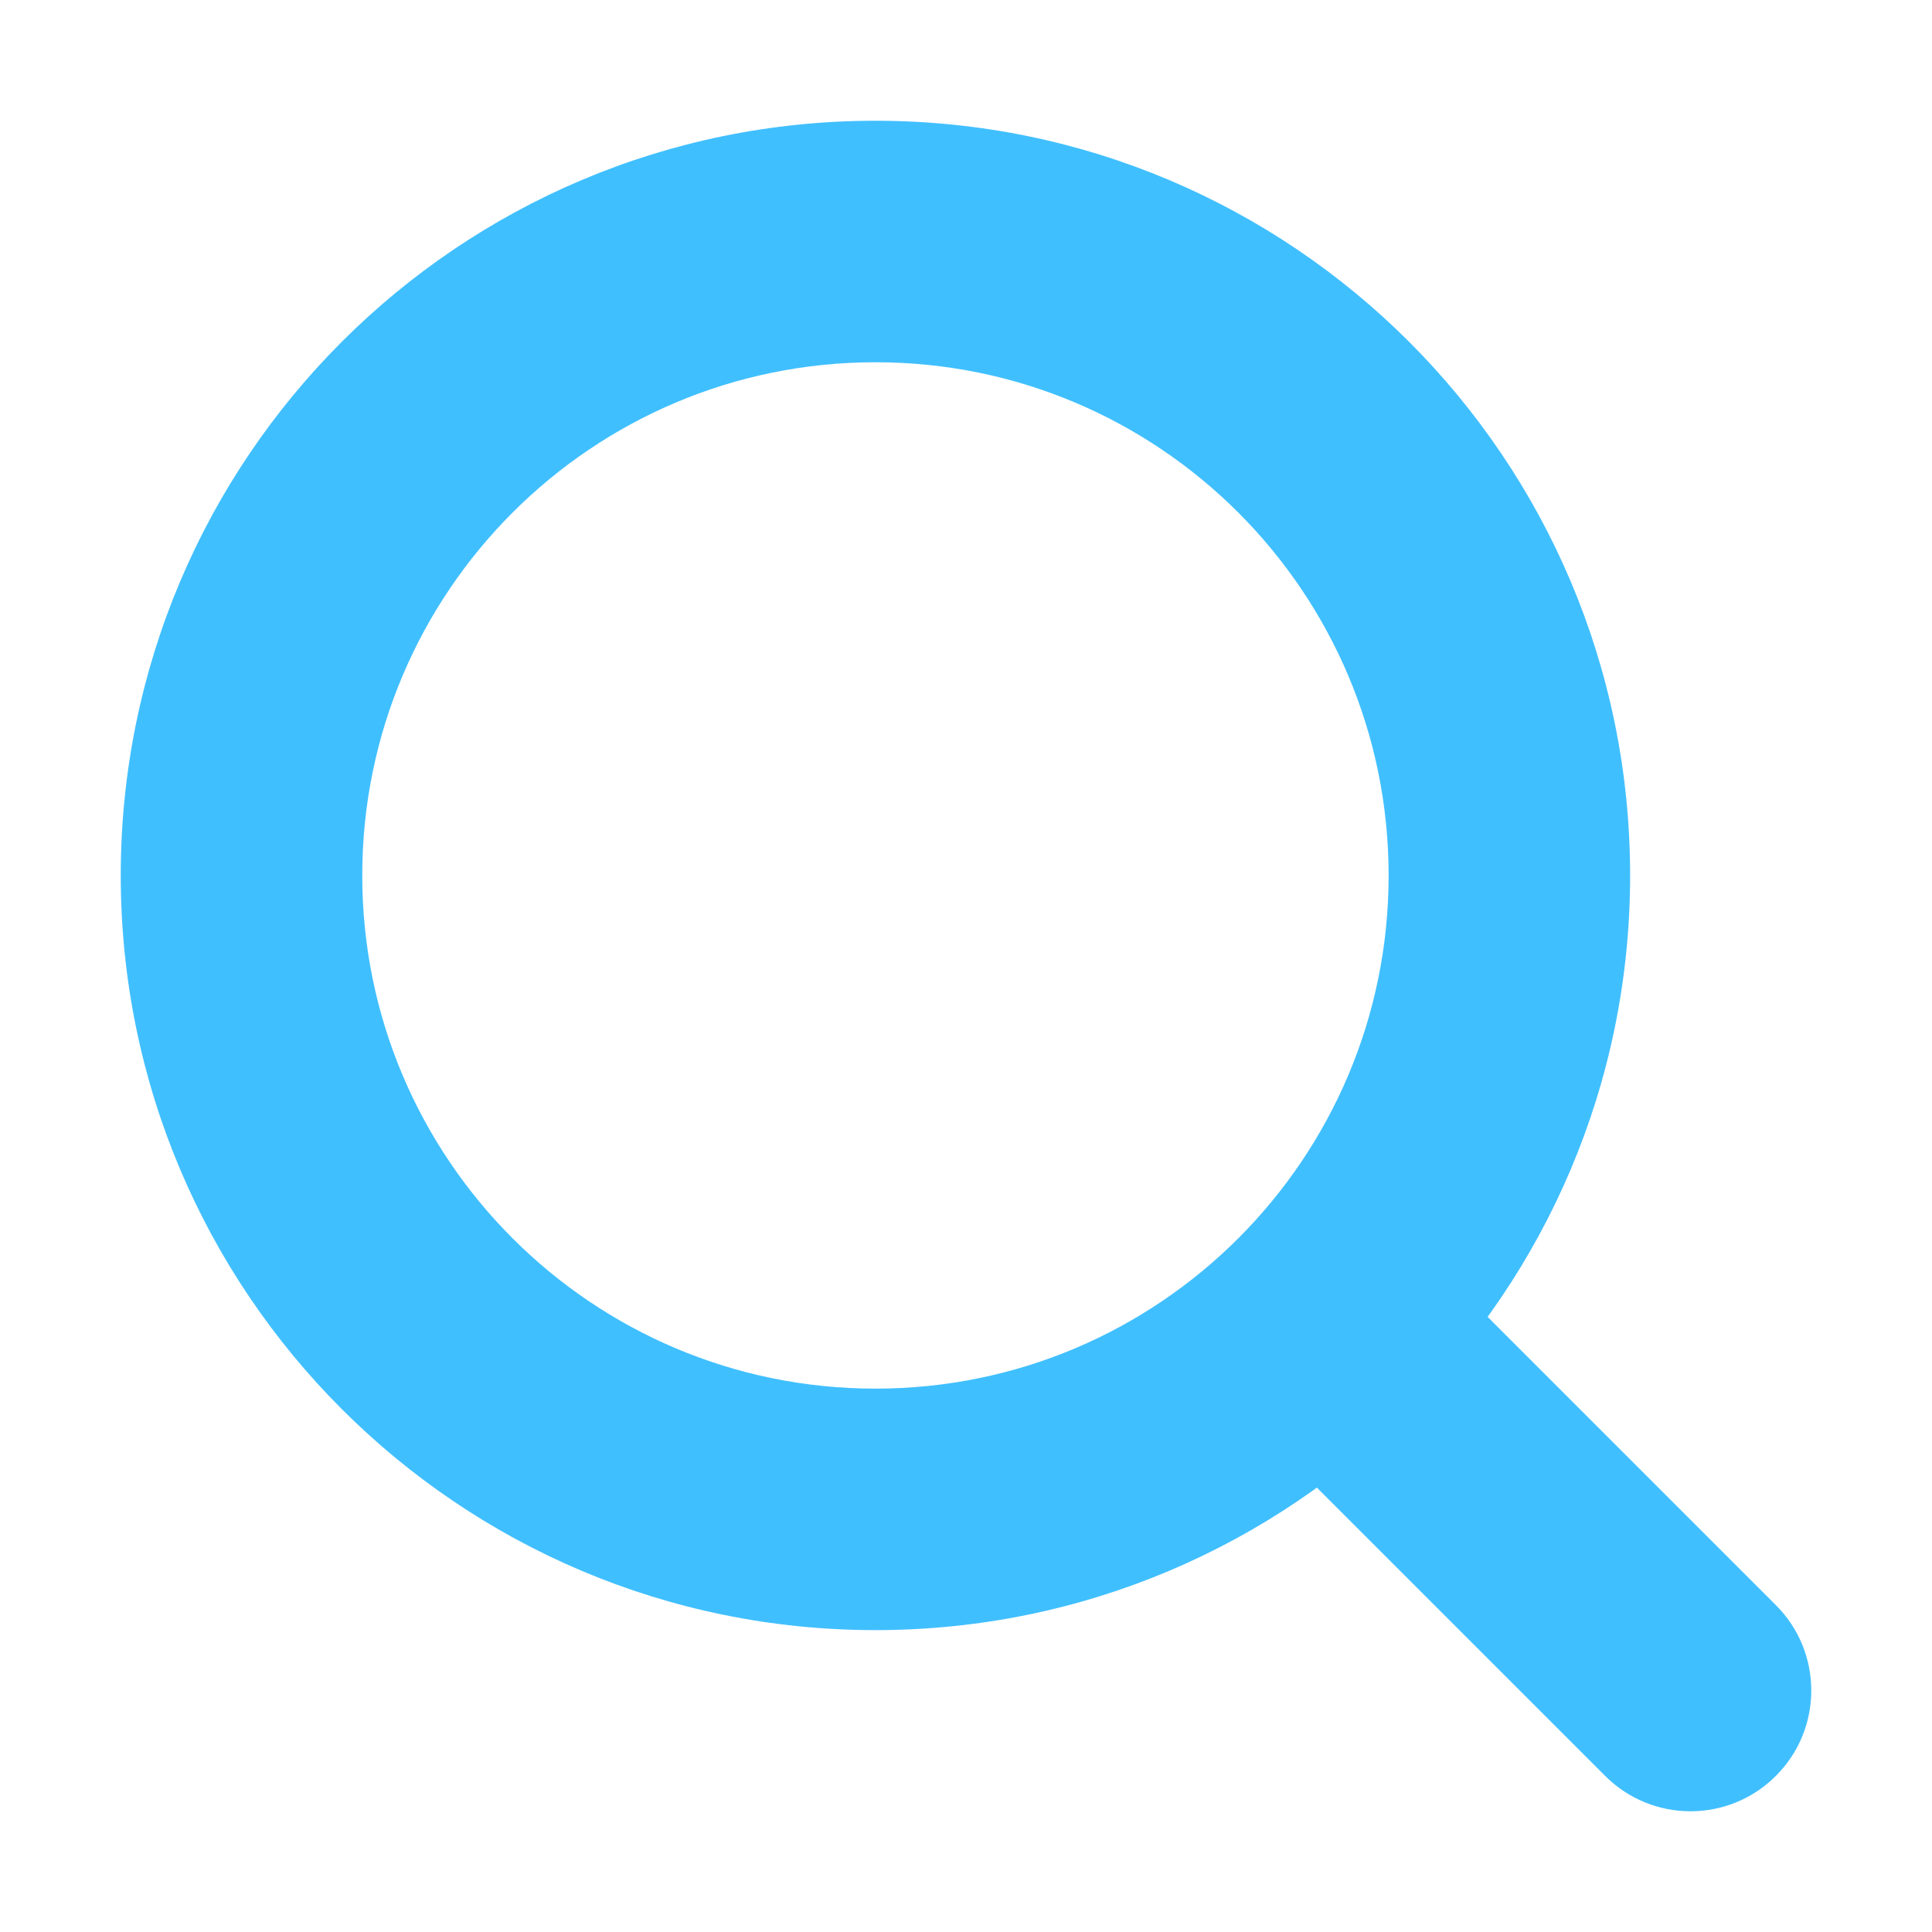
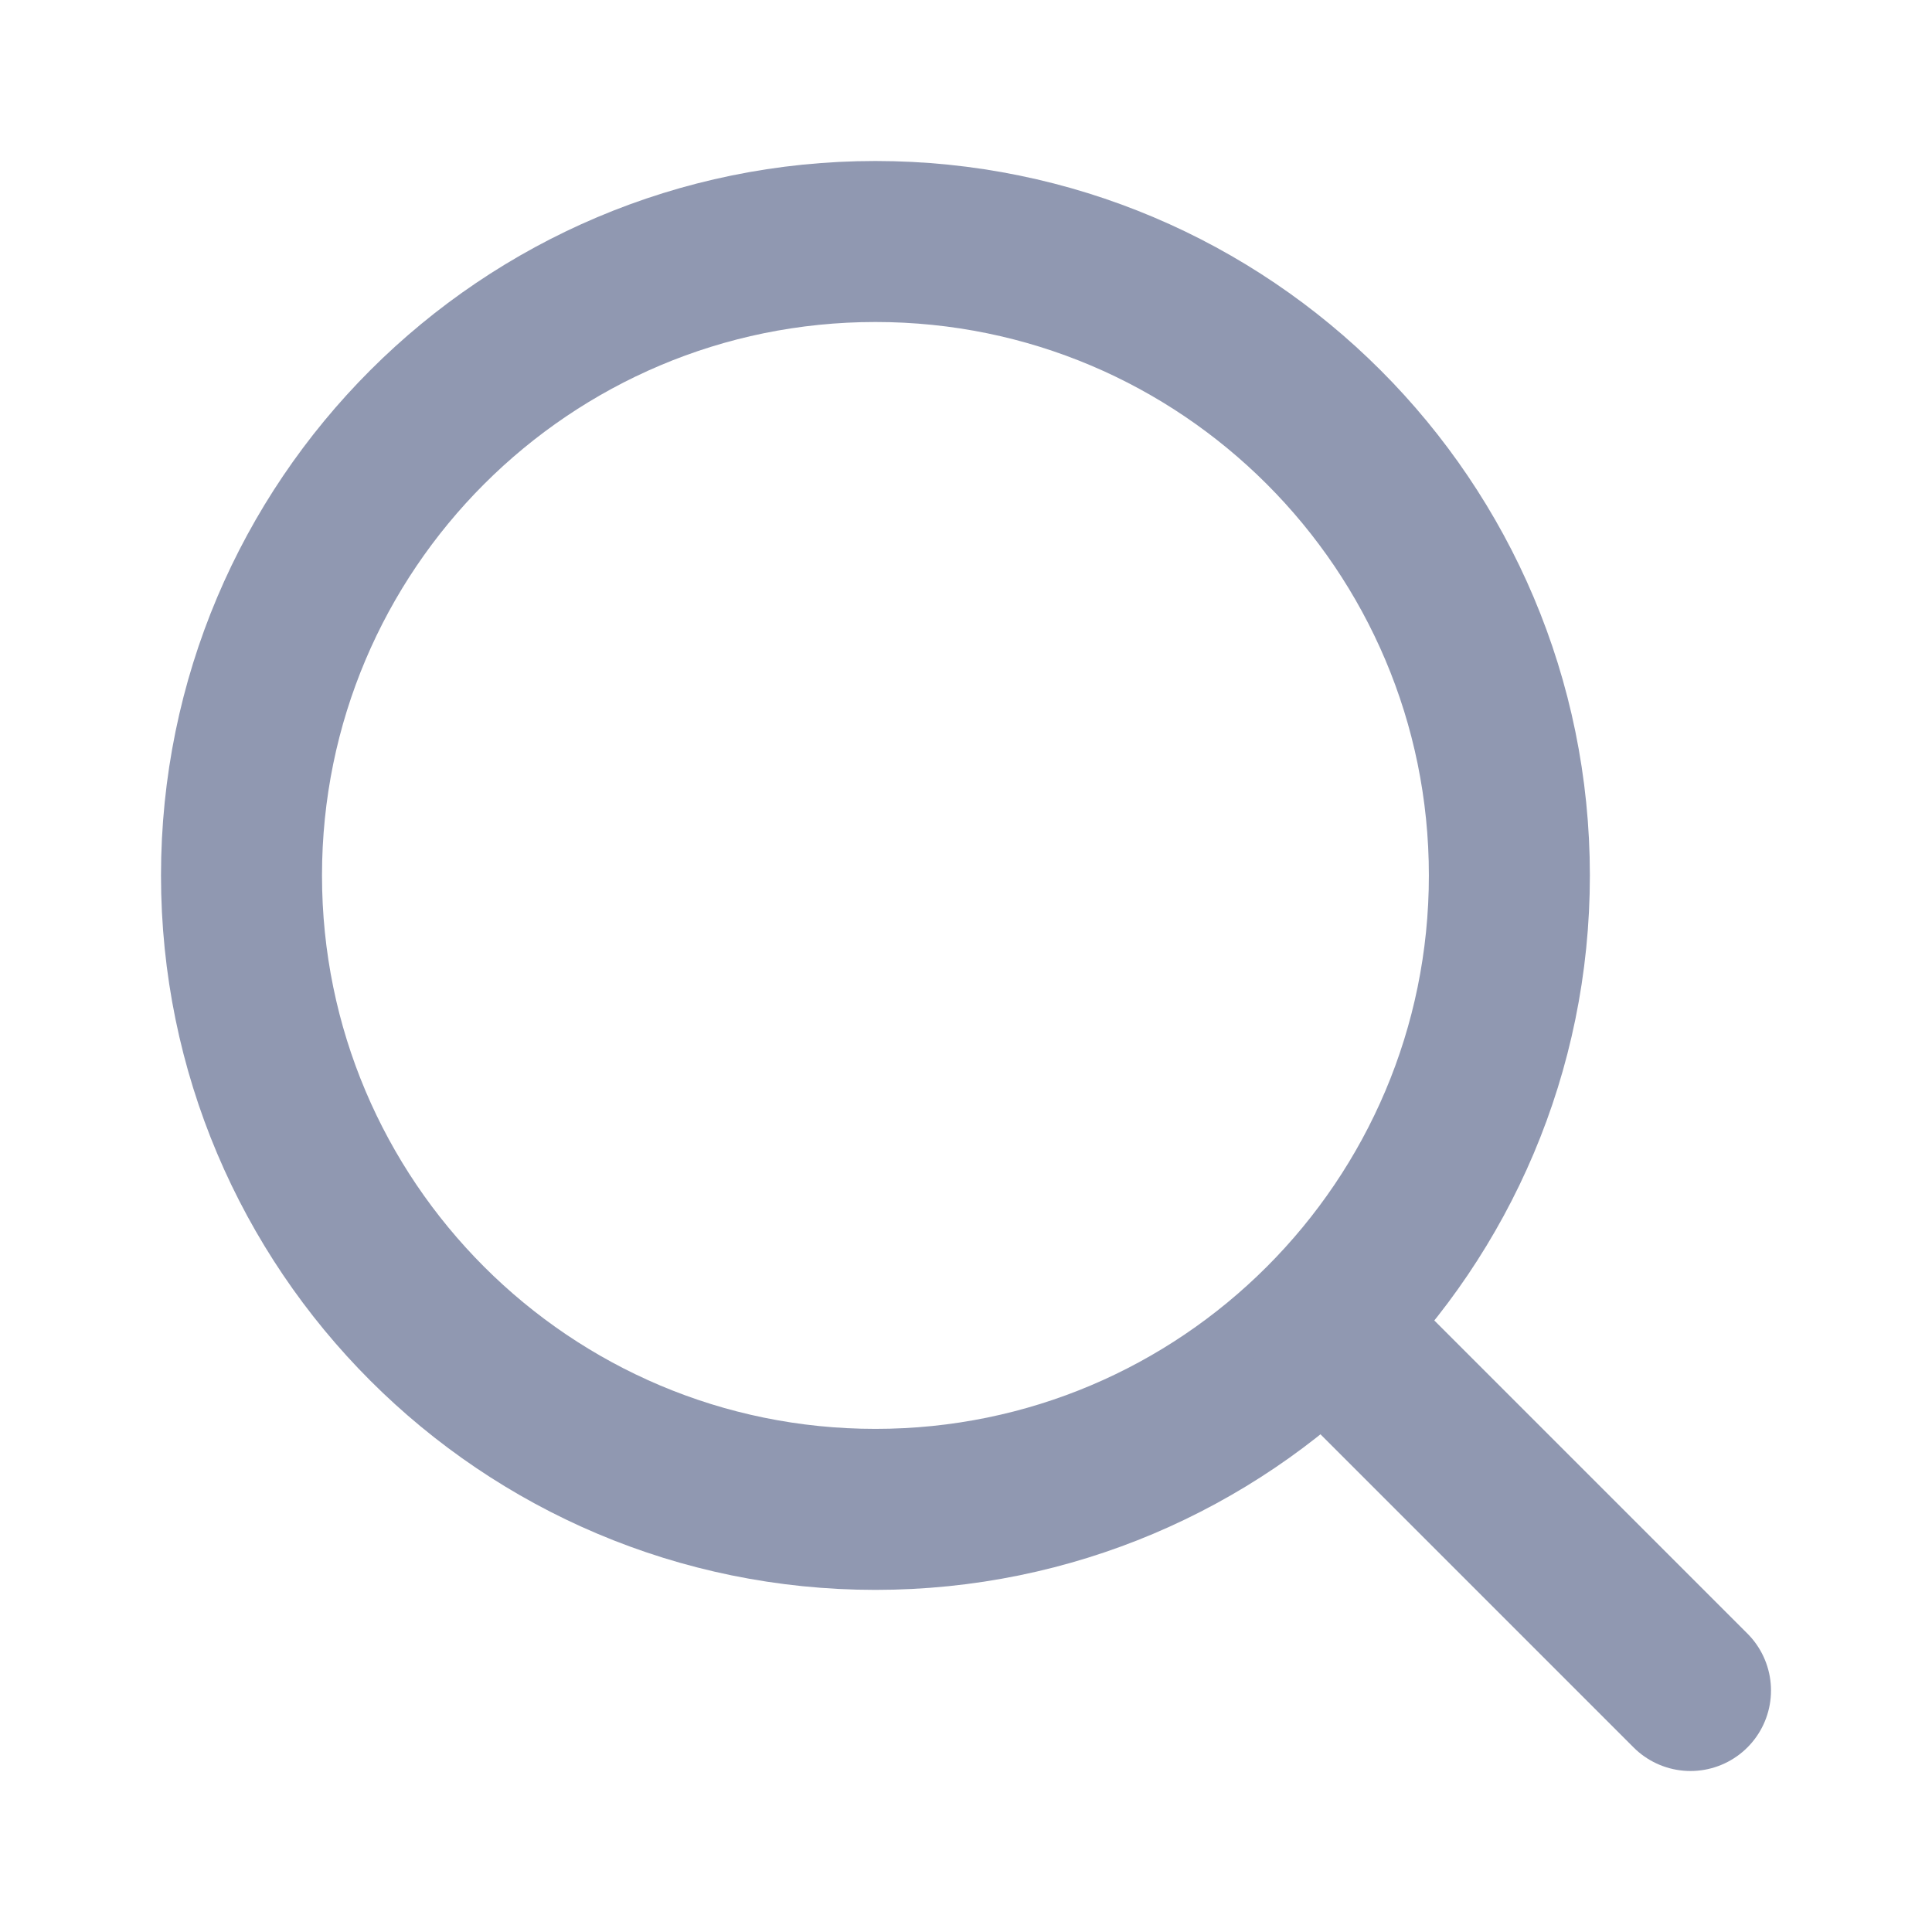
- <svg xmlns="http://www.w3.org/2000/svg" width="16" height="16" viewBox="0 0 16 16" fill="none">
-   <g id="system icon/16px/Search">
+ <svg xmlns="http://www.w3.org/2000/svg" width="24" height="24" viewBox="0 0 24 24" fill="none">
+   <g id="system icon/24px/Search">
    <g id="Group">
-       <path id="Vector (Stroke)" fill-rule="evenodd" clip-rule="evenodd" d="M7.25 3C4.903 3 3 4.903 3 7.25C3 9.597 4.903 11.5 7.25 11.5C9.597 11.5 11.5 9.597 11.5 7.25C11.5 4.903 9.597 3 7.25 3ZM1 7.25C1 3.798 3.798 1 7.25 1C10.702 1 13.5 3.798 13.5 7.25C13.5 10.702 10.702 13.5 7.25 13.5C3.798 13.5 1 10.702 1 7.25Z" fill="#40BFFF" />
-       <path id="Vector (Stroke)_2" fill-rule="evenodd" clip-rule="evenodd" d="M10.293 10.293C10.683 9.902 11.317 9.902 11.707 10.293L14.707 13.293C15.098 13.683 15.098 14.317 14.707 14.707C14.317 15.098 13.683 15.098 13.293 14.707L10.293 11.707C9.902 11.317 9.902 10.683 10.293 10.293Z" fill="#40BFFF" />
+       <path id="Vector" d="M10.875 18.75C15.224 18.75 18.75 15.224 18.75 10.875C18.75 6.526 15.224 3 10.875 3C6.526 3 3 6.526 3 10.875C3 15.224 6.526 18.75 10.875 18.75Z" stroke="#9098B1" stroke-width="2" stroke-miterlimit="10" />
+       <path id="Vector_2" d="M16.5 16.5L21 21" stroke="#9098B1" stroke-width="2" stroke-miterlimit="10" stroke-linecap="round" />
    </g>
  </g>
</svg>
